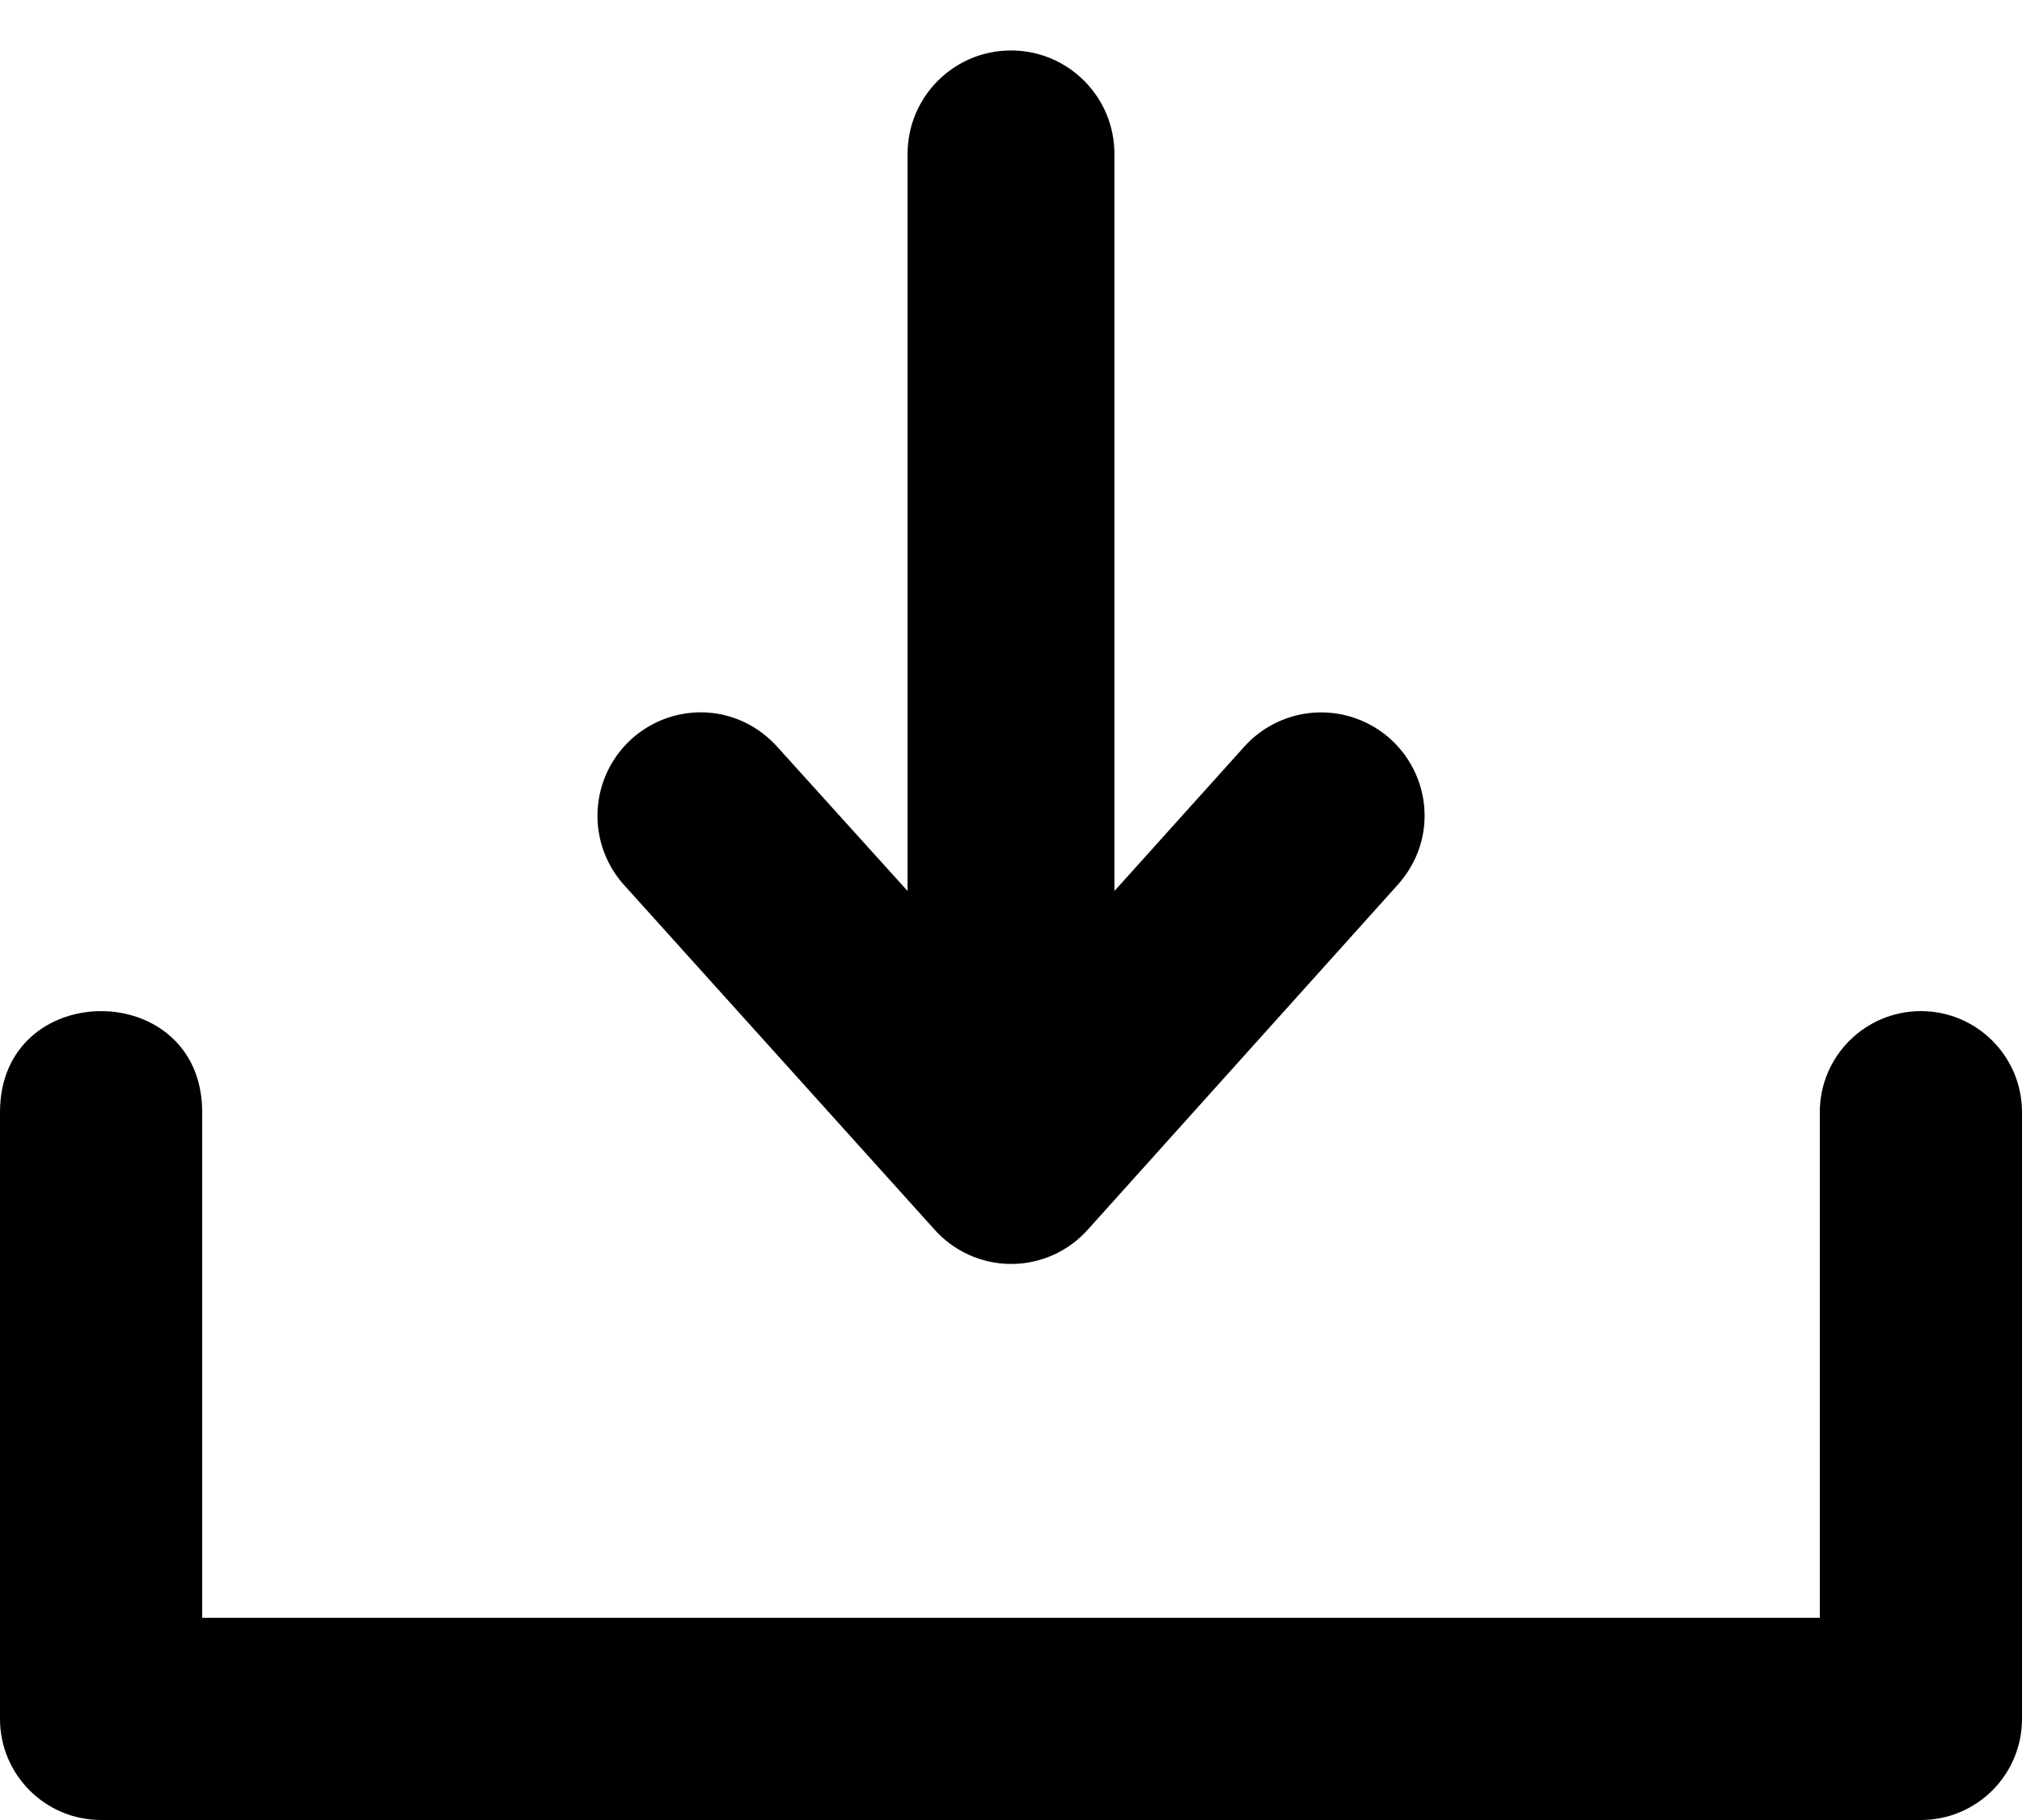
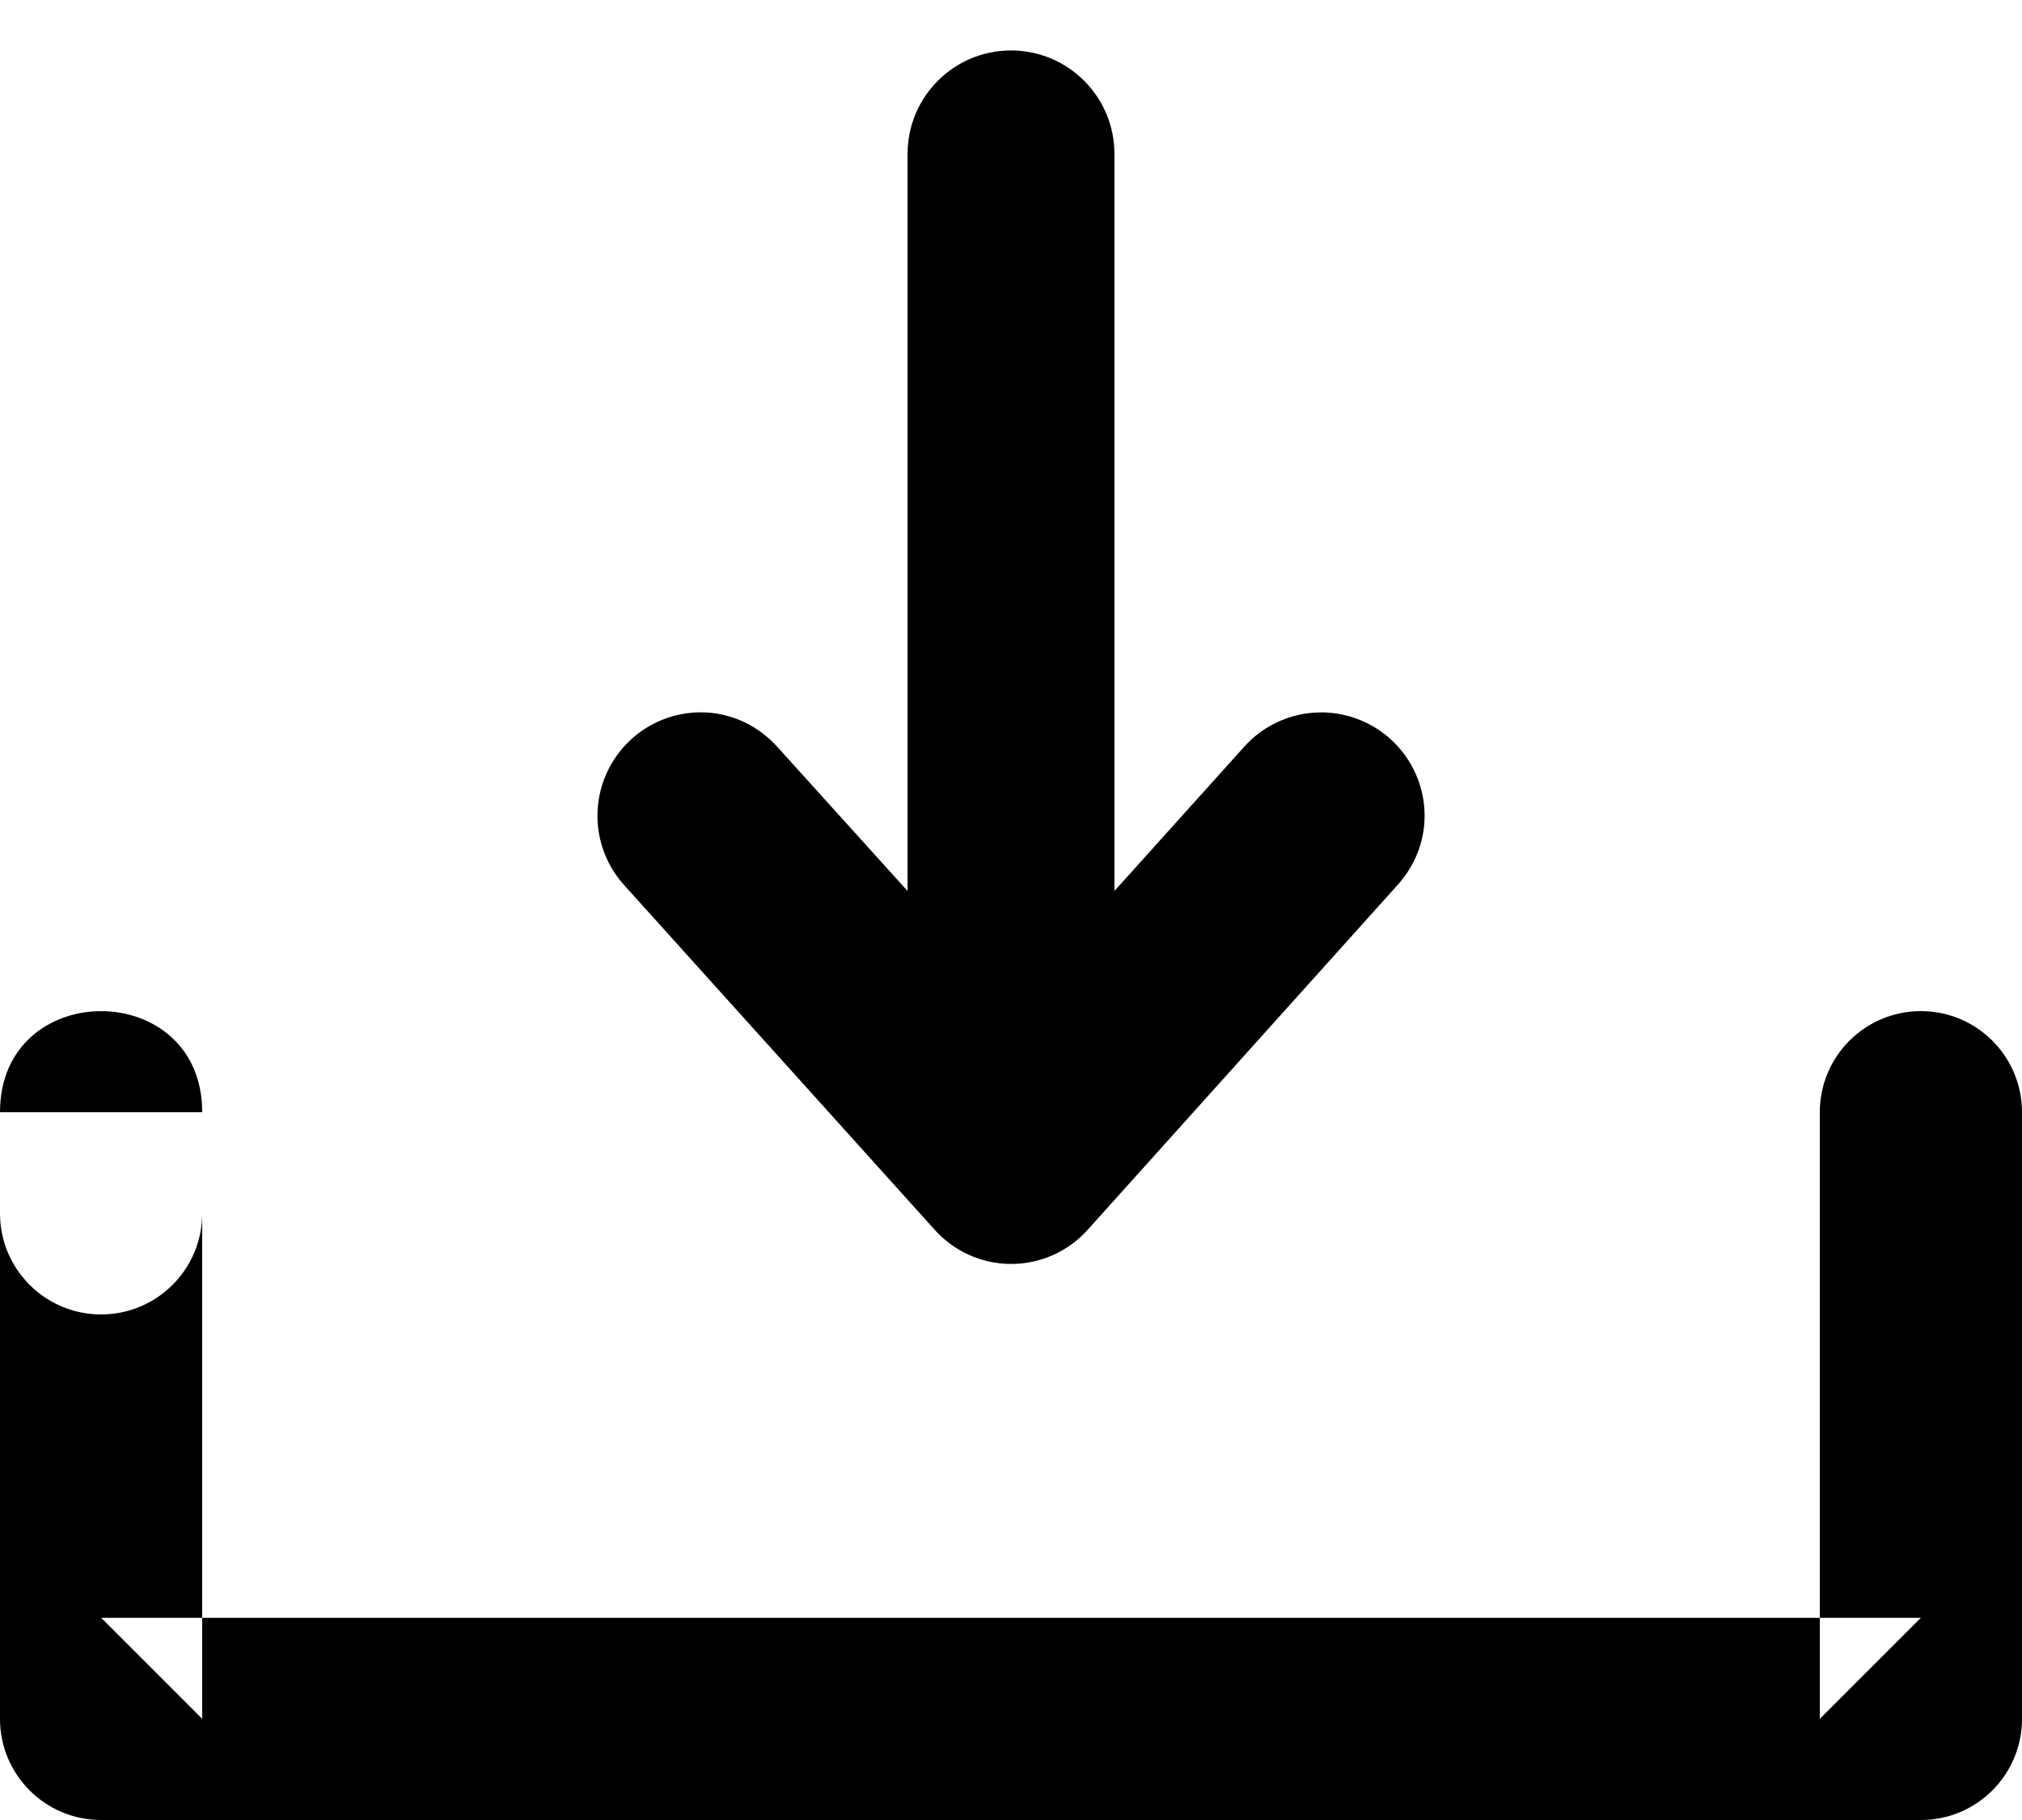
<svg xmlns="http://www.w3.org/2000/svg" width="20" height="18" viewBox="0 0 20 18">
-   <path d="M18 11v6l1-1H1l1 1v-6H0v1a1 1 0 0 0 2 0v-1c0-1.333-2-1.333-2 0v6a1 1 0 0 0 1 1h18a1 1 0 0 0 1-1v-6a1 1 0 0 0-2 0zm-7.24 1.161a1.016 1.016 0 0 1-1.518-.002l-3.07-3.407a1.023 1.023 0 0 1 .76-1.707c.302 0 .57.134.757.342l1.288 1.425v-7.29a1.023 1.023 0 1 1 2.046 0v7.29l1.285-1.428a1.023 1.023 0 0 1 1.783.684c0 .263-.102.5-.265.682l-3.066 3.411z" />
+   <path d="M18 11v6l1-1H1l1 1v-6H0v1a1 1 0 0 0 2 0v-1c0-1.333-2-1.333-2 0v6a1 1 0 0 0 1 1h18a1 1 0 0 0 1-1v-6a1 1 0 0 0-2 0Zm-7.24 1.161a1.016 1.016 0 0 1-1.518-.002l-3.07-3.407a1.023 1.023 0 0 1 .76-1.707c.302 0 .57.134.757.342l1.288 1.425v-7.29a1.023 1.023 0 1 1 2.046 0v7.29l1.285-1.428a1.023 1.023 0 0 1 1.783.684c0 .263-.102.5-.265.682l-3.066 3.411Z" fill-rule="evenodd" />
</svg>
